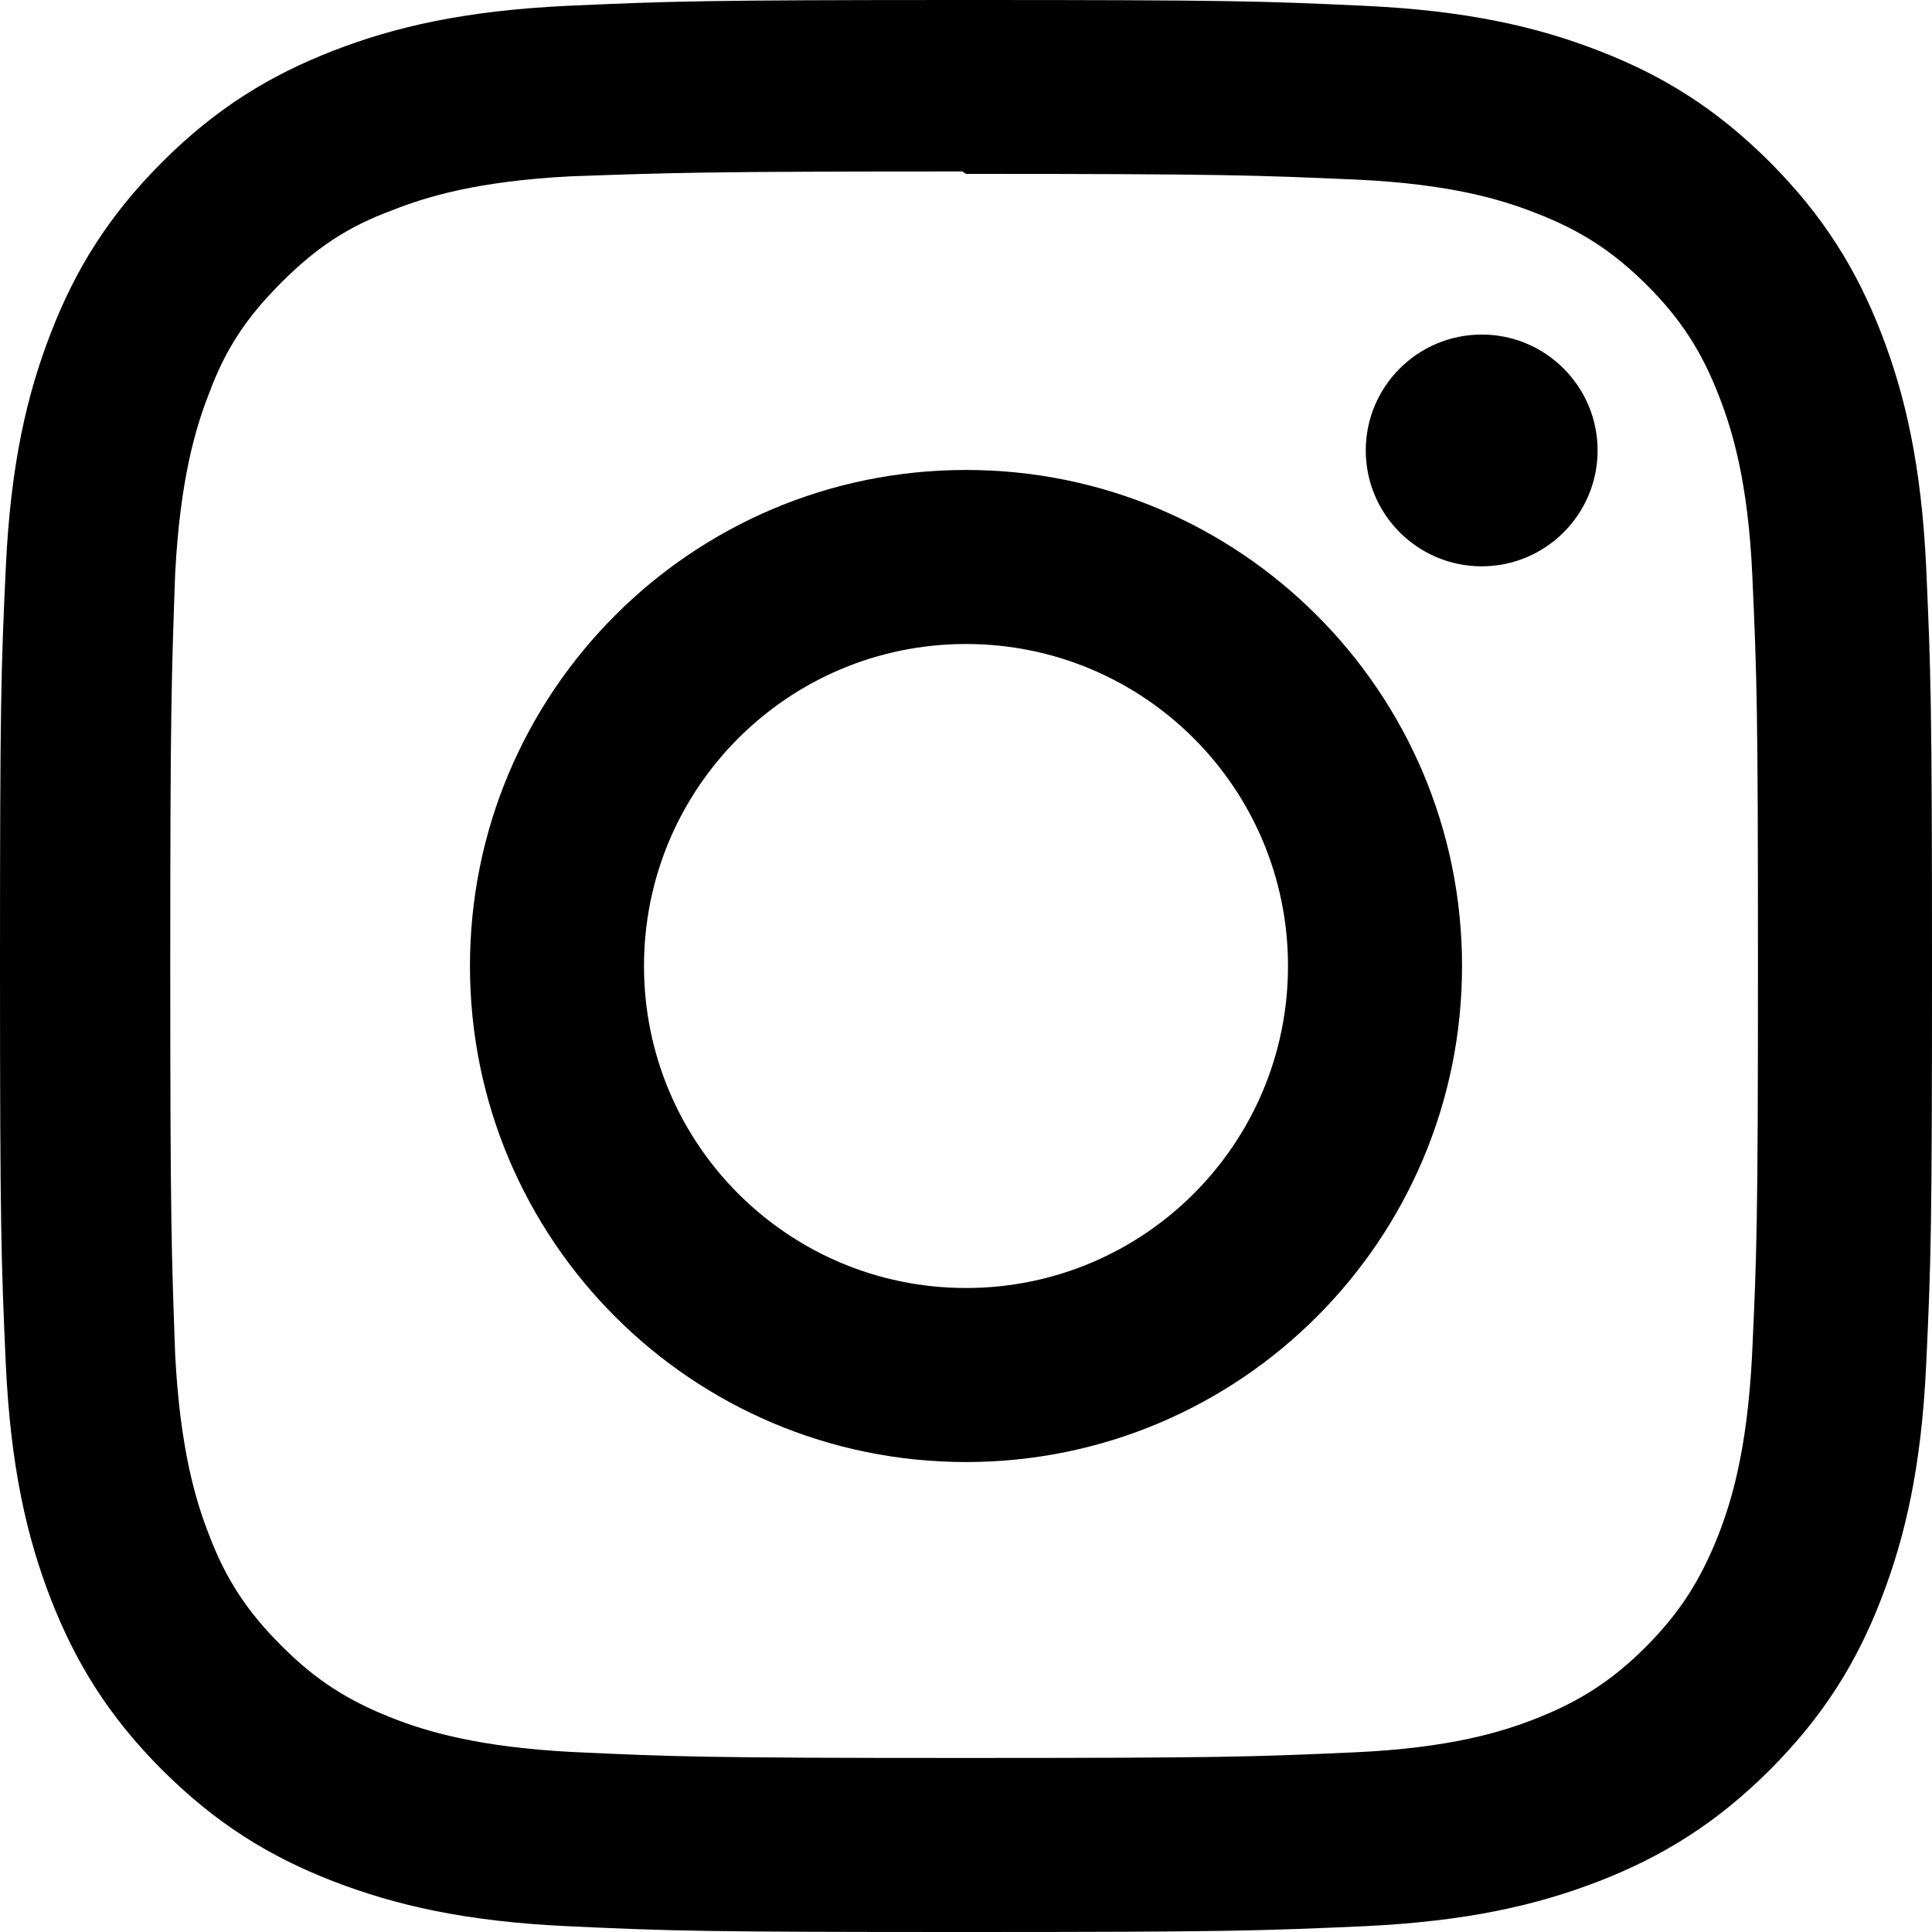
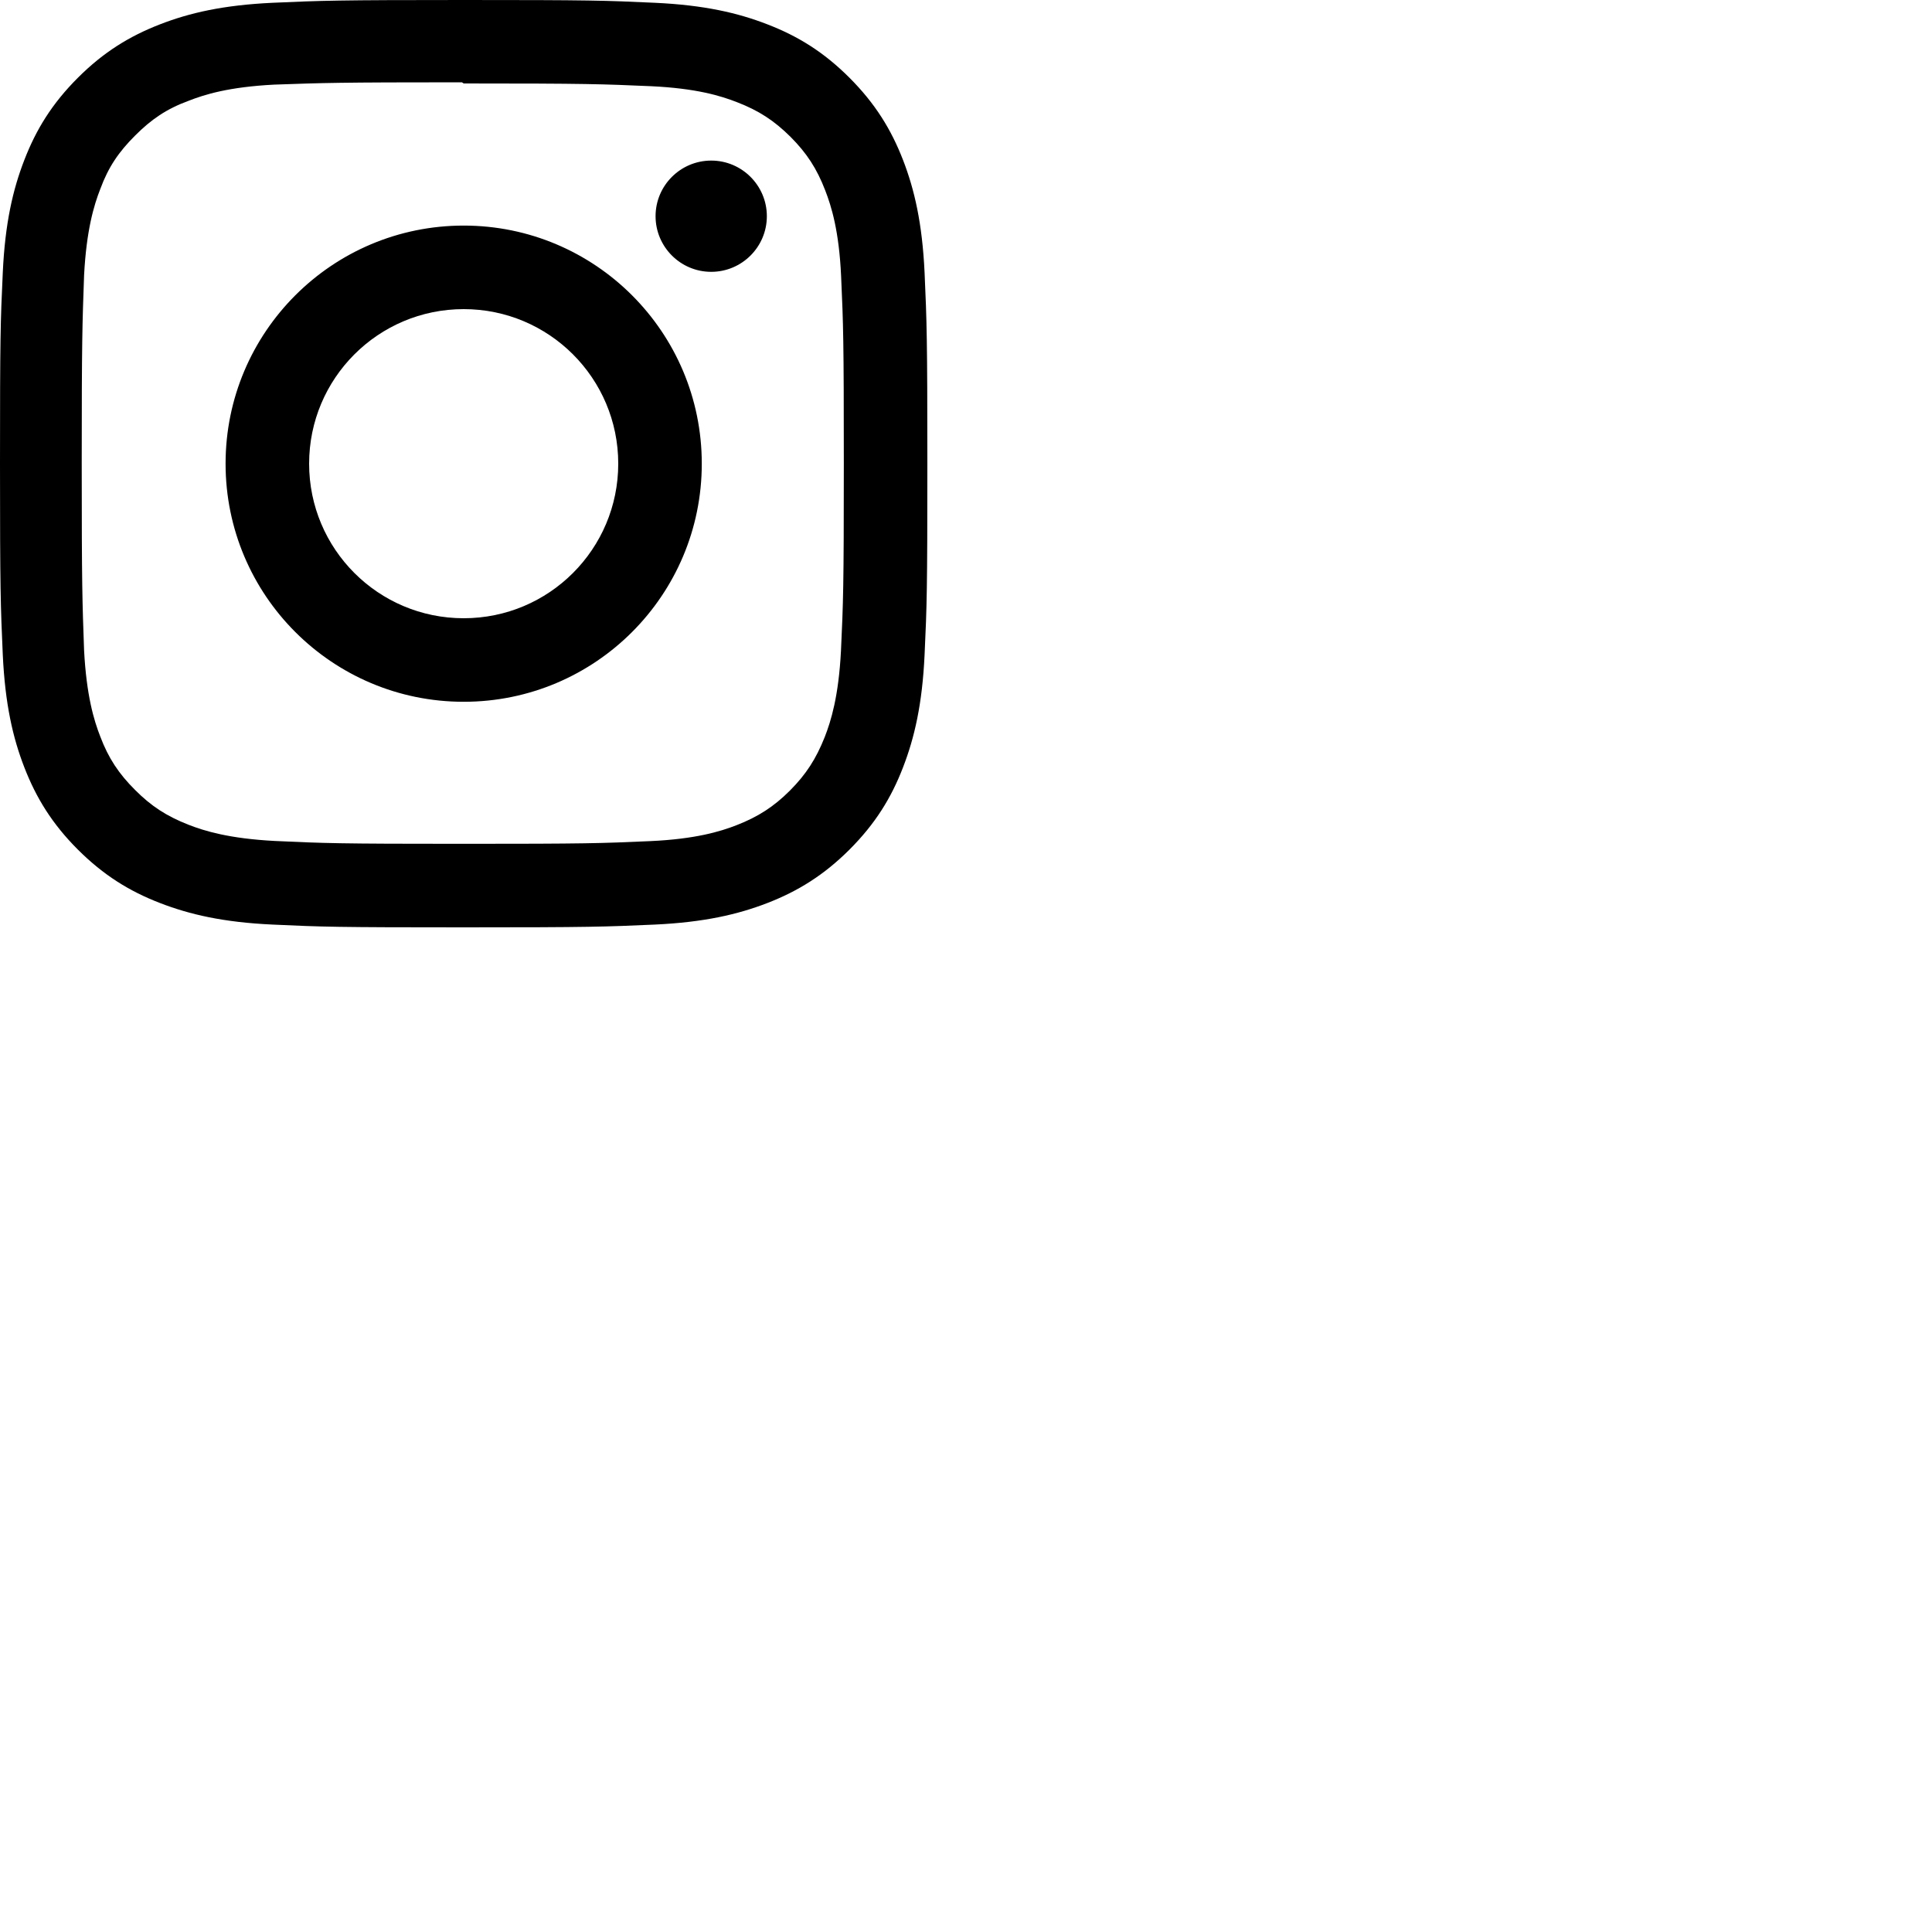
- <svg xmlns="http://www.w3.org/2000/svg" role="img" viewBox="0 0 24 24">
+ <svg xmlns="http://www.w3.org/2000/svg" role="img" viewBox="0 0 50 50" width="50px" height="50px">
  <path d="M12 0C8.74 0 8.333.015 7.053.072 5.775.132 4.905.333 4.14.63c-.789.306-1.459.717-2.126 1.384S.935 3.35.63 4.14C.333 4.905.131 5.775.072 7.053.012 8.333 0 8.74 0 12s.015 3.667.072 4.947c.06 1.277.261 2.148.558 2.913.306.788.717 1.459 1.384 2.126.667.666 1.336 1.079 2.126 1.384.766.296 1.636.499 2.913.558C8.333 23.988 8.74 24 12 24s3.667-.015 4.947-.072c1.277-.06 2.148-.262 2.913-.558.788-.306 1.459-.718 2.126-1.384.666-.667 1.079-1.335 1.384-2.126.296-.765.499-1.636.558-2.913.06-1.28.072-1.687.072-4.947s-.015-3.667-.072-4.947c-.06-1.277-.262-2.149-.558-2.913-.306-.789-.718-1.459-1.384-2.126C21.319 1.347 20.651.935 19.86.63c-.765-.297-1.636-.499-2.913-.558C15.667.012 15.26 0 12 0zm0 2.16c3.203 0 3.585.016 4.85.071 1.17.055 1.805.249 2.227.415.562.217.96.477 1.382.896.419.42.679.819.896 1.381.164.422.36 1.057.413 2.227.057 1.266.07 1.646.07 4.85s-.015 3.585-.074 4.85c-.061 1.17-.256 1.805-.421 2.227-.224.562-.479.96-.899 1.382-.419.419-.824.679-1.38.896-.42.164-1.065.36-2.235.413-1.274.057-1.649.07-4.859.07-3.211 0-3.586-.015-4.859-.074-1.171-.061-1.816-.256-2.236-.421-.569-.224-.96-.479-1.379-.899-.421-.419-.69-.824-.9-1.38-.165-.42-.359-1.065-.42-2.235-.045-1.26-.061-1.649-.061-4.844 0-3.196.016-3.586.061-4.861.061-1.17.255-1.814.42-2.234.21-.57.479-.96.9-1.381.419-.419.81-.689 1.379-.898.42-.166 1.051-.361 2.221-.421 1.275-.045 1.65-.06 4.859-.06l.045.03zm0 3.678c-3.405 0-6.162 2.76-6.162 6.162 0 3.405 2.76 6.162 6.162 6.162 3.405 0 6.162-2.76 6.162-6.162 0-3.405-2.76-6.162-6.162-6.162zM12 16c-2.21 0-4-1.79-4-4s1.79-4 4-4 4 1.79 4 4-1.79 4-4 4zm7.846-10.405c0 .795-.646 1.44-1.44 1.44-.795 0-1.44-.646-1.44-1.44 0-.794.646-1.439 1.44-1.439.793-.001 1.44.645 1.44 1.439z" />
</svg>
